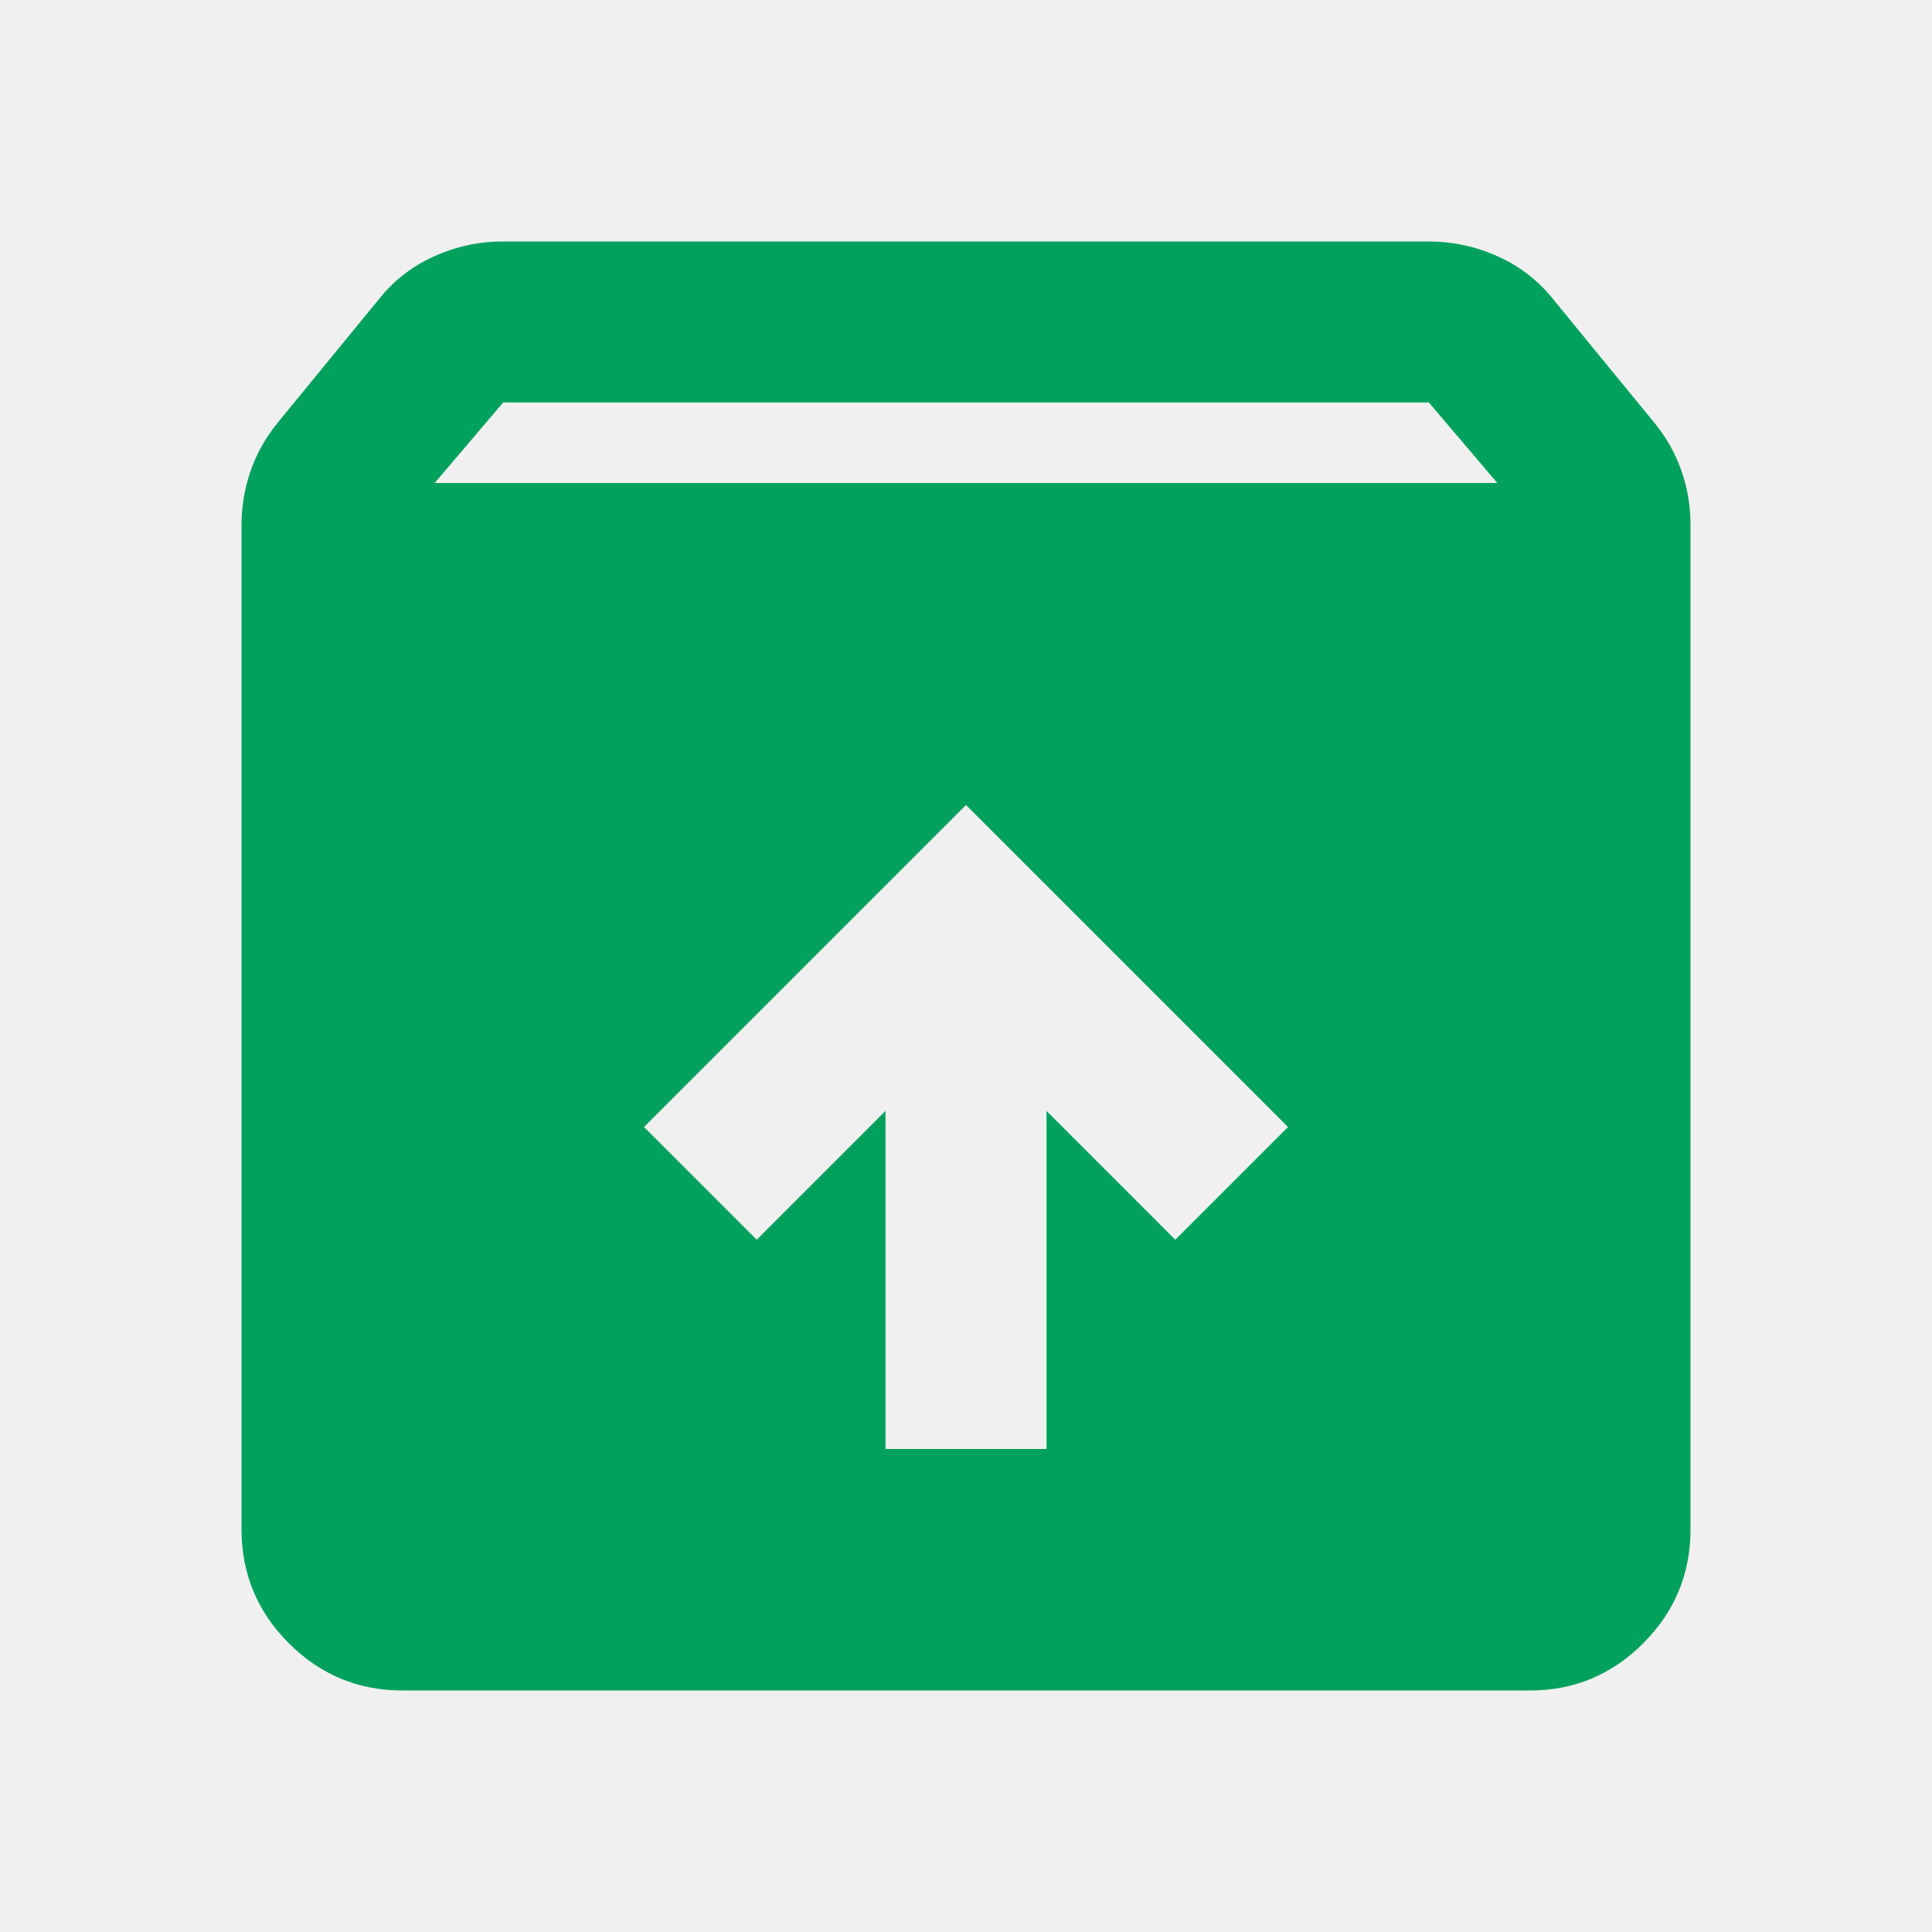
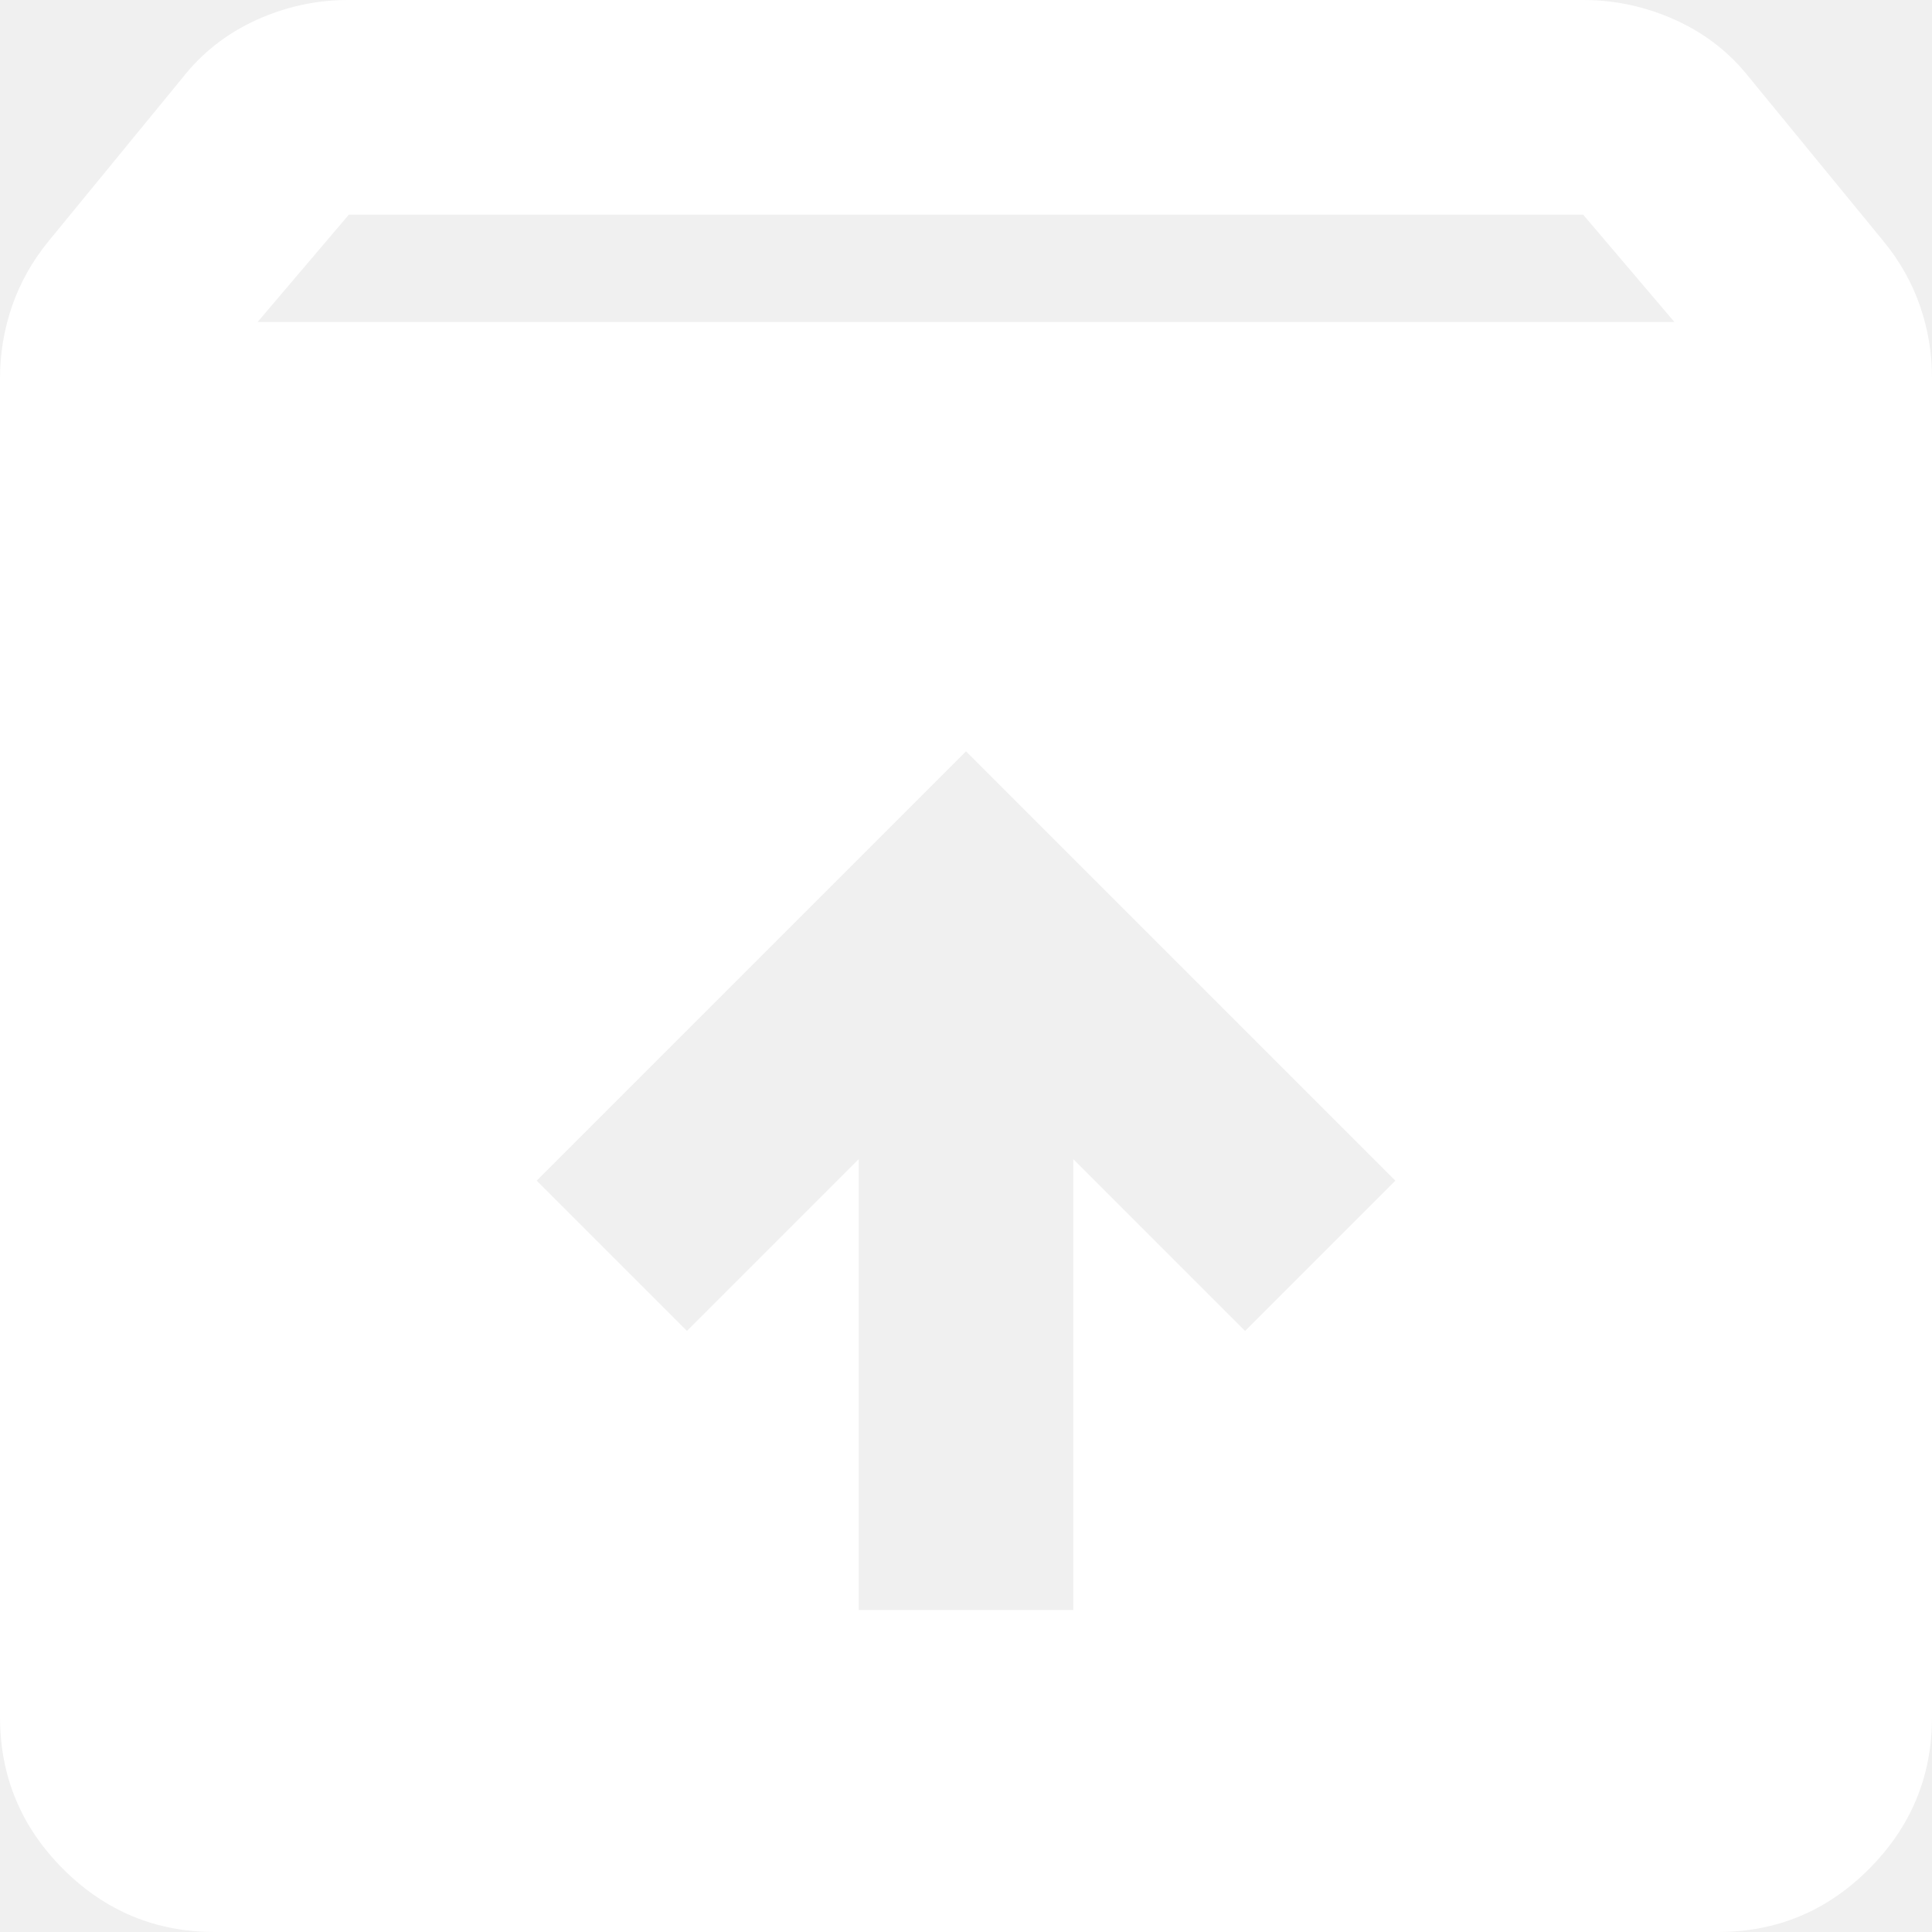
- <svg xmlns="http://www.w3.org/2000/svg" width="24" height="24" viewBox="0 0 24 24" fill="none">
-   <path d="M12 10L8 14L9.4 15.4L11 13.8V18H13V13.8L14.6 15.4L16 14L12 10ZM5 21C4.45 21 3.979 20.804 3.588 20.413C3.197 20.022 3.001 19.551 3 19V6.525C3 6.292 3.038 6.067 3.113 5.85C3.188 5.633 3.301 5.433 3.45 5.25L4.7 3.725C4.883 3.492 5.112 3.312 5.387 3.187C5.662 3.062 5.949 2.999 6.25 3H17.75C18.05 3 18.338 3.063 18.613 3.188C18.888 3.313 19.117 3.492 19.3 3.725L20.55 5.25C20.7 5.433 20.813 5.633 20.888 5.85C20.963 6.067 21.001 6.292 21 6.525V19C21 19.55 20.804 20.021 20.413 20.413C20.022 20.805 19.551 21.001 19 21H5ZM5.4 6H18.6L17.75 5H6.25L5.4 6Z" fill="#00A15D" />
+ <svg xmlns="http://www.w3.org/2000/svg" width="18" height="18" viewBox="0 0 18 18" fill="none">
+   <path d="M9 7L5 11L6.4 12.4L8 10.8V15H10V10.8L11.6 12.4L13 11L9 7ZM2 18C1.45 18 0.979 17.804 0.588 17.413C0.197 17.022 0.001 16.551 0 16V3.525C0 3.292 0.038 3.067 0.113 2.85C0.188 2.633 0.301 2.433 0.45 2.25L1.7 0.725C1.883 0.492 2.112 0.312 2.387 0.187C2.662 0.062 2.949 -0.001 3.25 5.291e-06H14.75C15.05 5.291e-06 15.338 0.063 15.613 0.188C15.888 0.313 16.117 0.492 16.3 0.725L17.55 2.25C17.7 2.433 17.813 2.633 17.888 2.85C17.963 3.067 18.001 3.292 18 3.525V16C18 16.55 17.804 17.021 17.413 17.413C17.022 17.805 16.551 18.001 16 18H2ZM2.4 3H15.6L14.75 2H3.25L2.4 3Z" fill="white" />
</svg>
